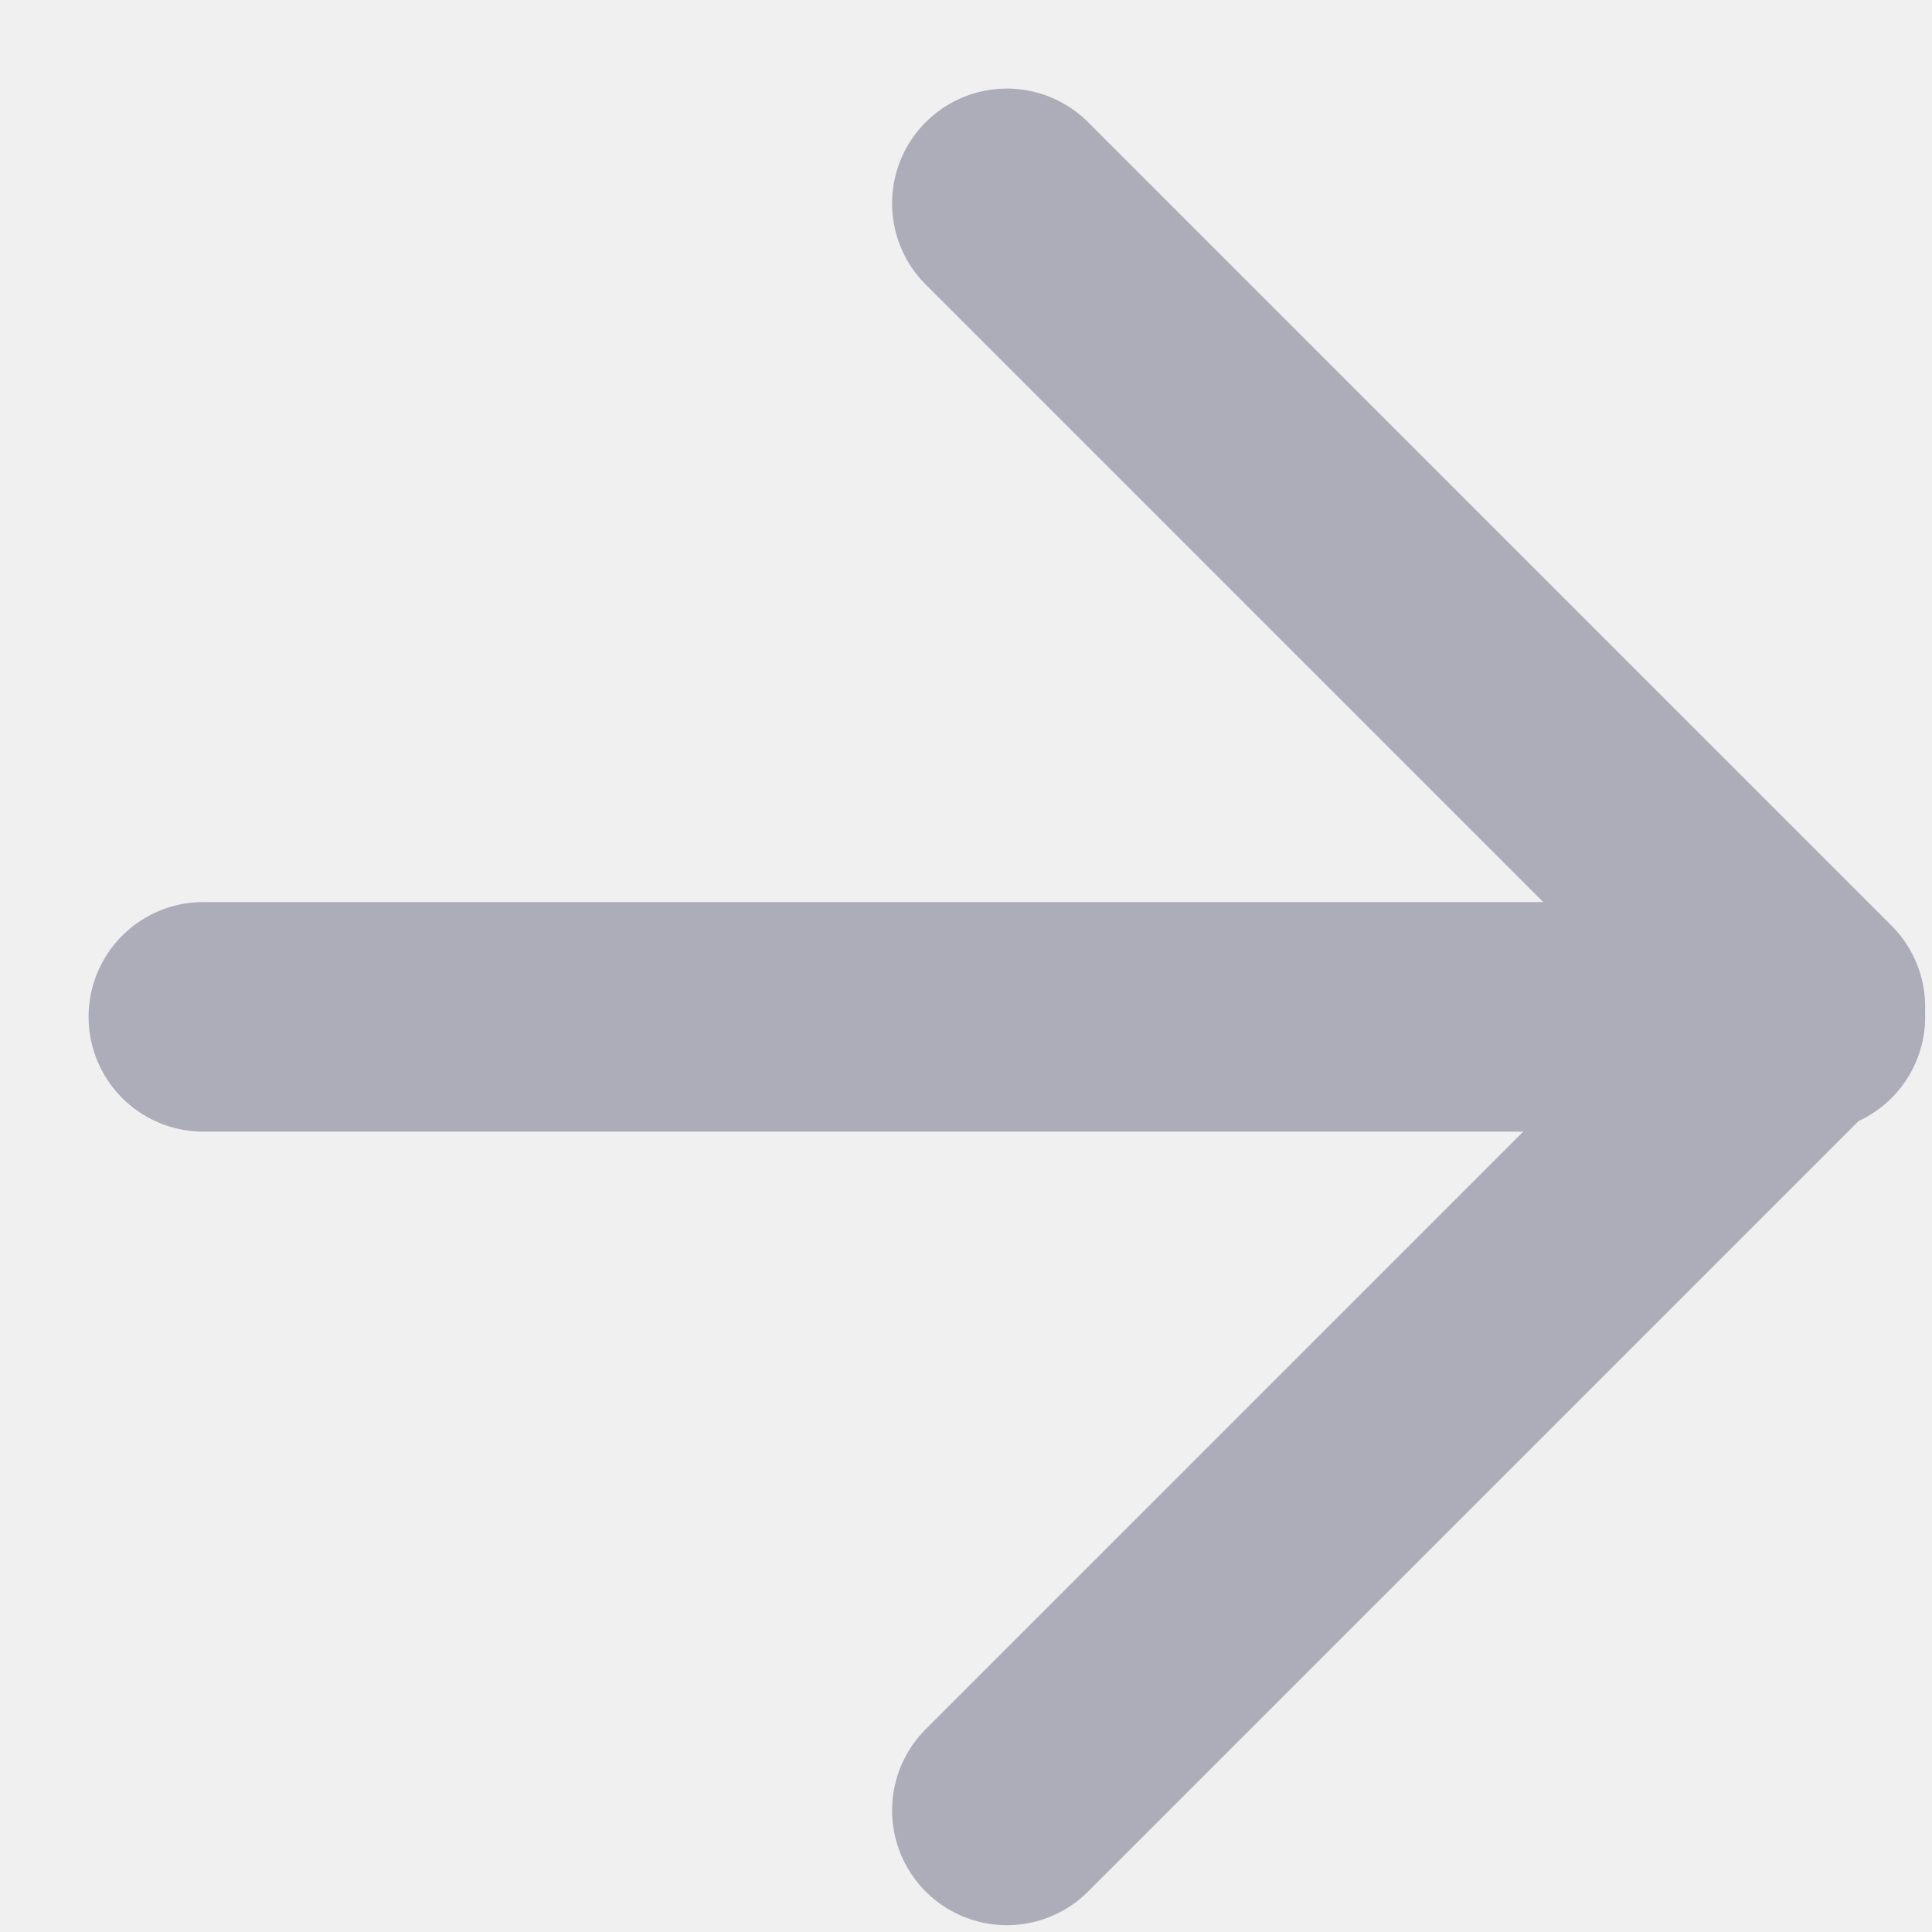
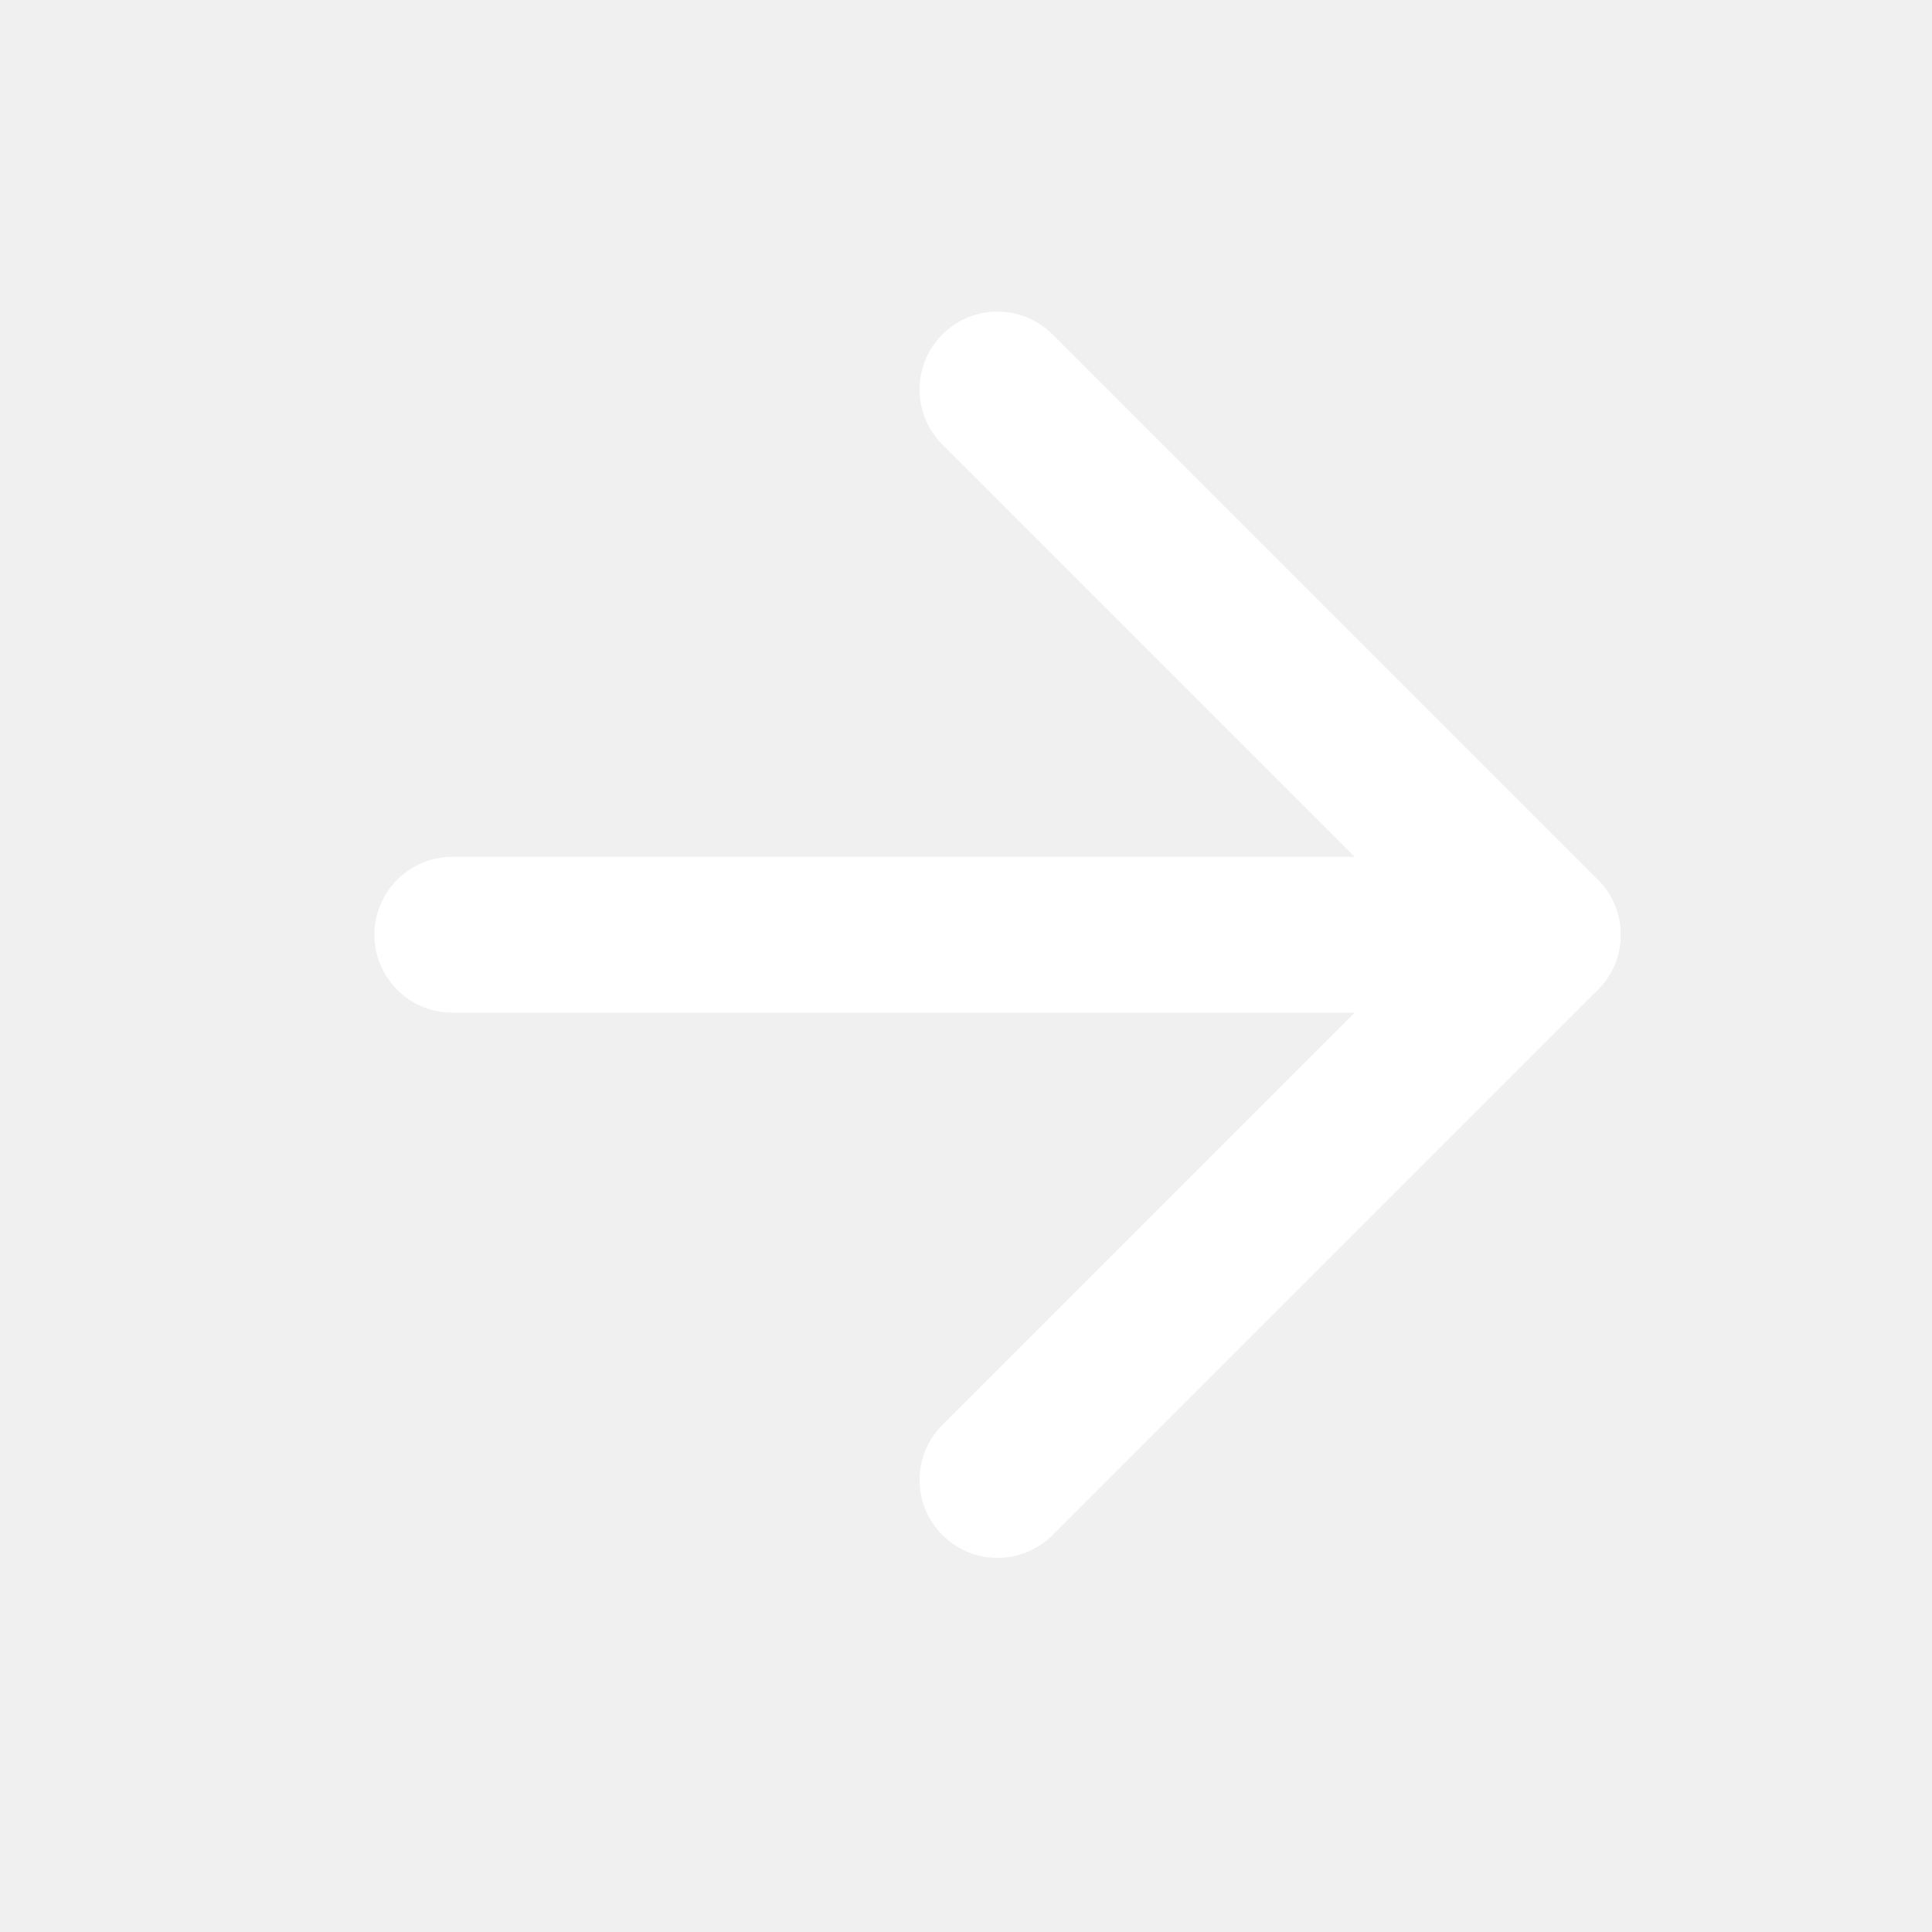
- <svg xmlns="http://www.w3.org/2000/svg" width="19" height="19" viewBox="0 0 19 19" fill="none">
-   <path d="M2 10H17.804" stroke="#ACADB9" stroke-width="2.258" stroke-linecap="round" stroke-linejoin="round" />
-   <path d="M9.902 2L17.804 9.902L9.902 17.804" stroke="#ACADB9" stroke-width="2.258" stroke-linecap="round" stroke-linejoin="round" />
+ <svg xmlns="http://www.w3.org/2000/svg" width="28" height="28" viewBox="0 0 28 28" fill="none">
+   <g id="arrow-right">
+     <path id="Vector" d="M6.555 13.547H22.359" stroke="white" stroke-width="2.258" stroke-linecap="round" stroke-linejoin="round" />
+     <path id="Vector_2" d="M14.456 5.645L22.358 13.547L14.456 21.449" stroke="white" stroke-width="2.258" stroke-linecap="round" stroke-linejoin="round" />
+   </g>
</svg>
